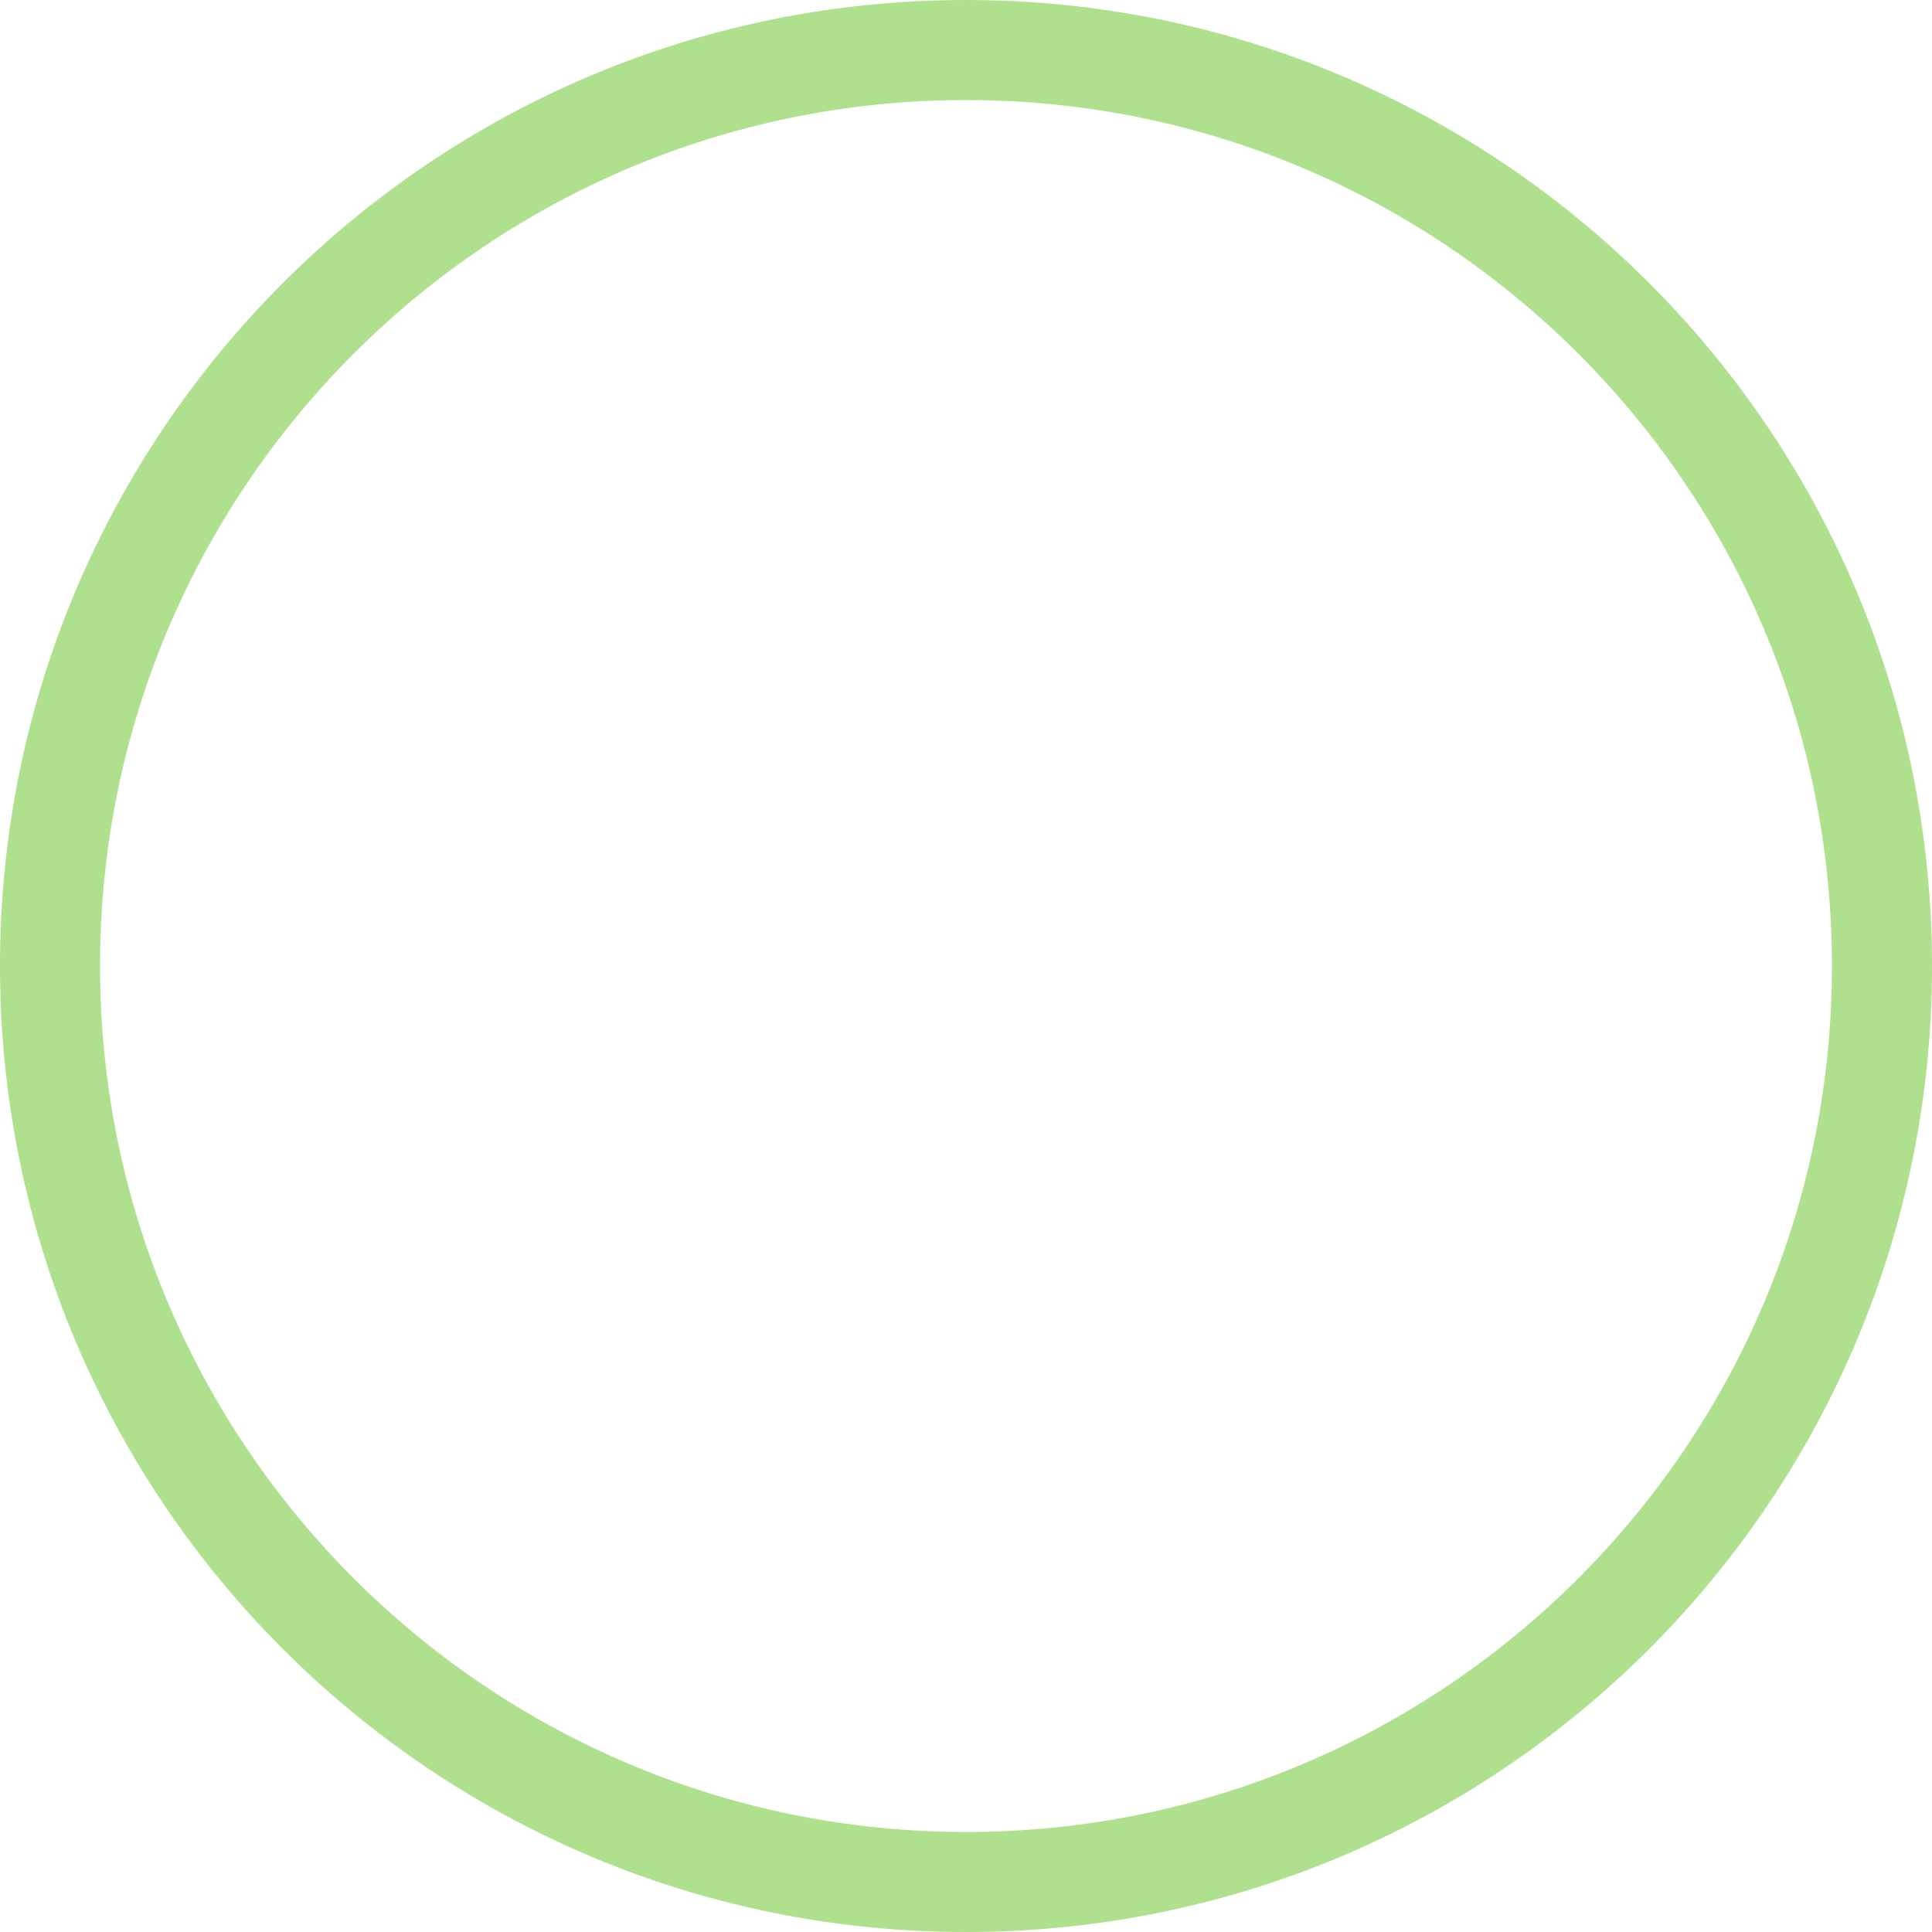
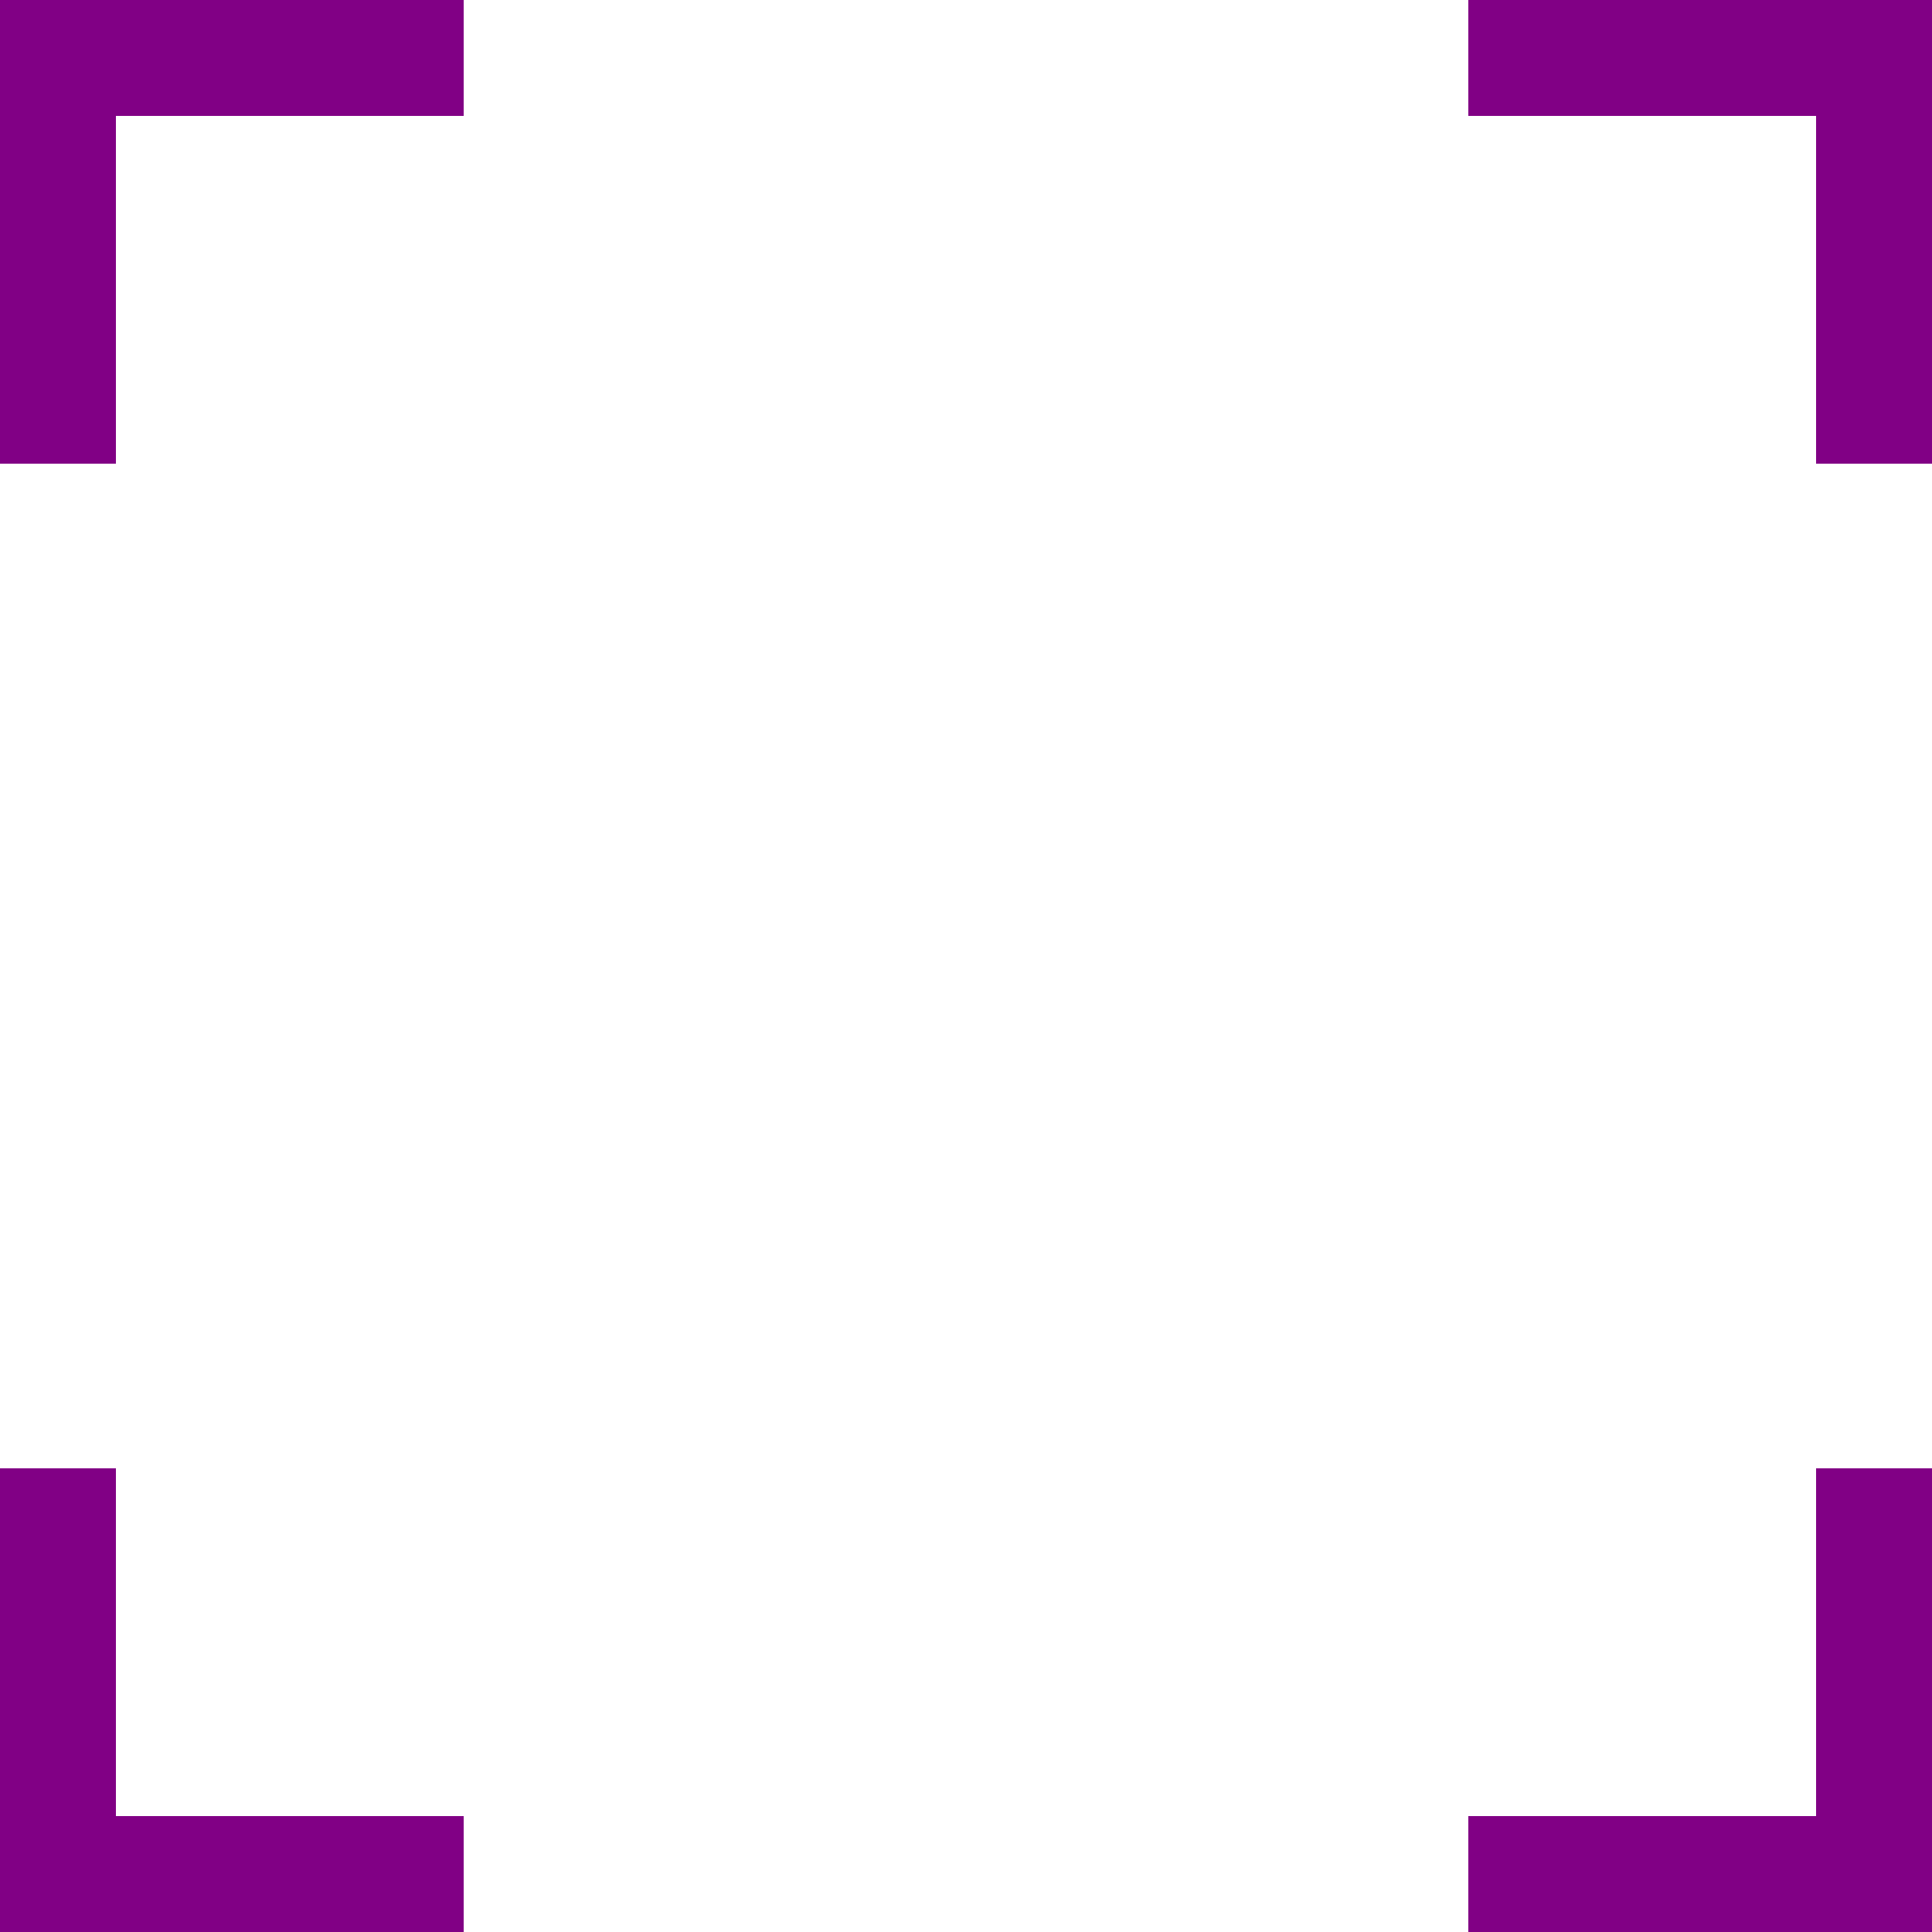
- <svg xmlns="http://www.w3.org/2000/svg" width="100mm" height="100mm" viewBox="0 0 100 100" version="1.1" id="svg689">
-   <defs id="defs683" />
-   <g id="layer1" transform="translate(-7.831307,-89.5035)">
-     <circle style="color:#000000;overflow:visible;opacity:0.95;fill:none;stroke:#aade87;stroke-width:5.178;stroke-linecap:round;stroke-linejoin:round;stroke-miterlimit:4;stroke-dasharray:none;stroke-opacity:1" id="circle1920" cx="57.831" cy="139.504" r="47.411" />
+ <svg xmlns="http://www.w3.org/2000/svg" width="100mm" height="100mm" viewBox="0 0 100 100" version="1.1" id="svg8">
+   <defs id="defs2" />
+   <g id="layer1">
+     <path style="fill:none;fill-rule:evenodd;stroke:#810085;stroke-width:6;stroke-linecap:butt;stroke-linejoin:miter;stroke-miterlimit:4;stroke-dasharray:none;stroke-opacity:1" d="M 3,24 V 3 h 21" id="path13" />
+     <path style="fill:none;fill-rule:evenodd;stroke:#810085;stroke-width:6;stroke-linecap:butt;stroke-linejoin:miter;stroke-miterlimit:4;stroke-dasharray:none;stroke-opacity:1" d="M 97,24 V 3 H 76" id="path852" />
+     <path style="fill:none;fill-rule:evenodd;stroke:#810085;stroke-width:6;stroke-linecap:butt;stroke-linejoin:miter;stroke-miterlimit:4;stroke-dasharray:none;stroke-opacity:1" d="M 97,76 V 97 H 76" id="path854" />
+     <path style="fill:none;fill-rule:evenodd;stroke:#810085;stroke-width:6;stroke-linecap:butt;stroke-linejoin:miter;stroke-miterlimit:4;stroke-dasharray:none;stroke-opacity:1" d="M 3,76 V 97 h 21" id="path856" />
  </g>
</svg>
